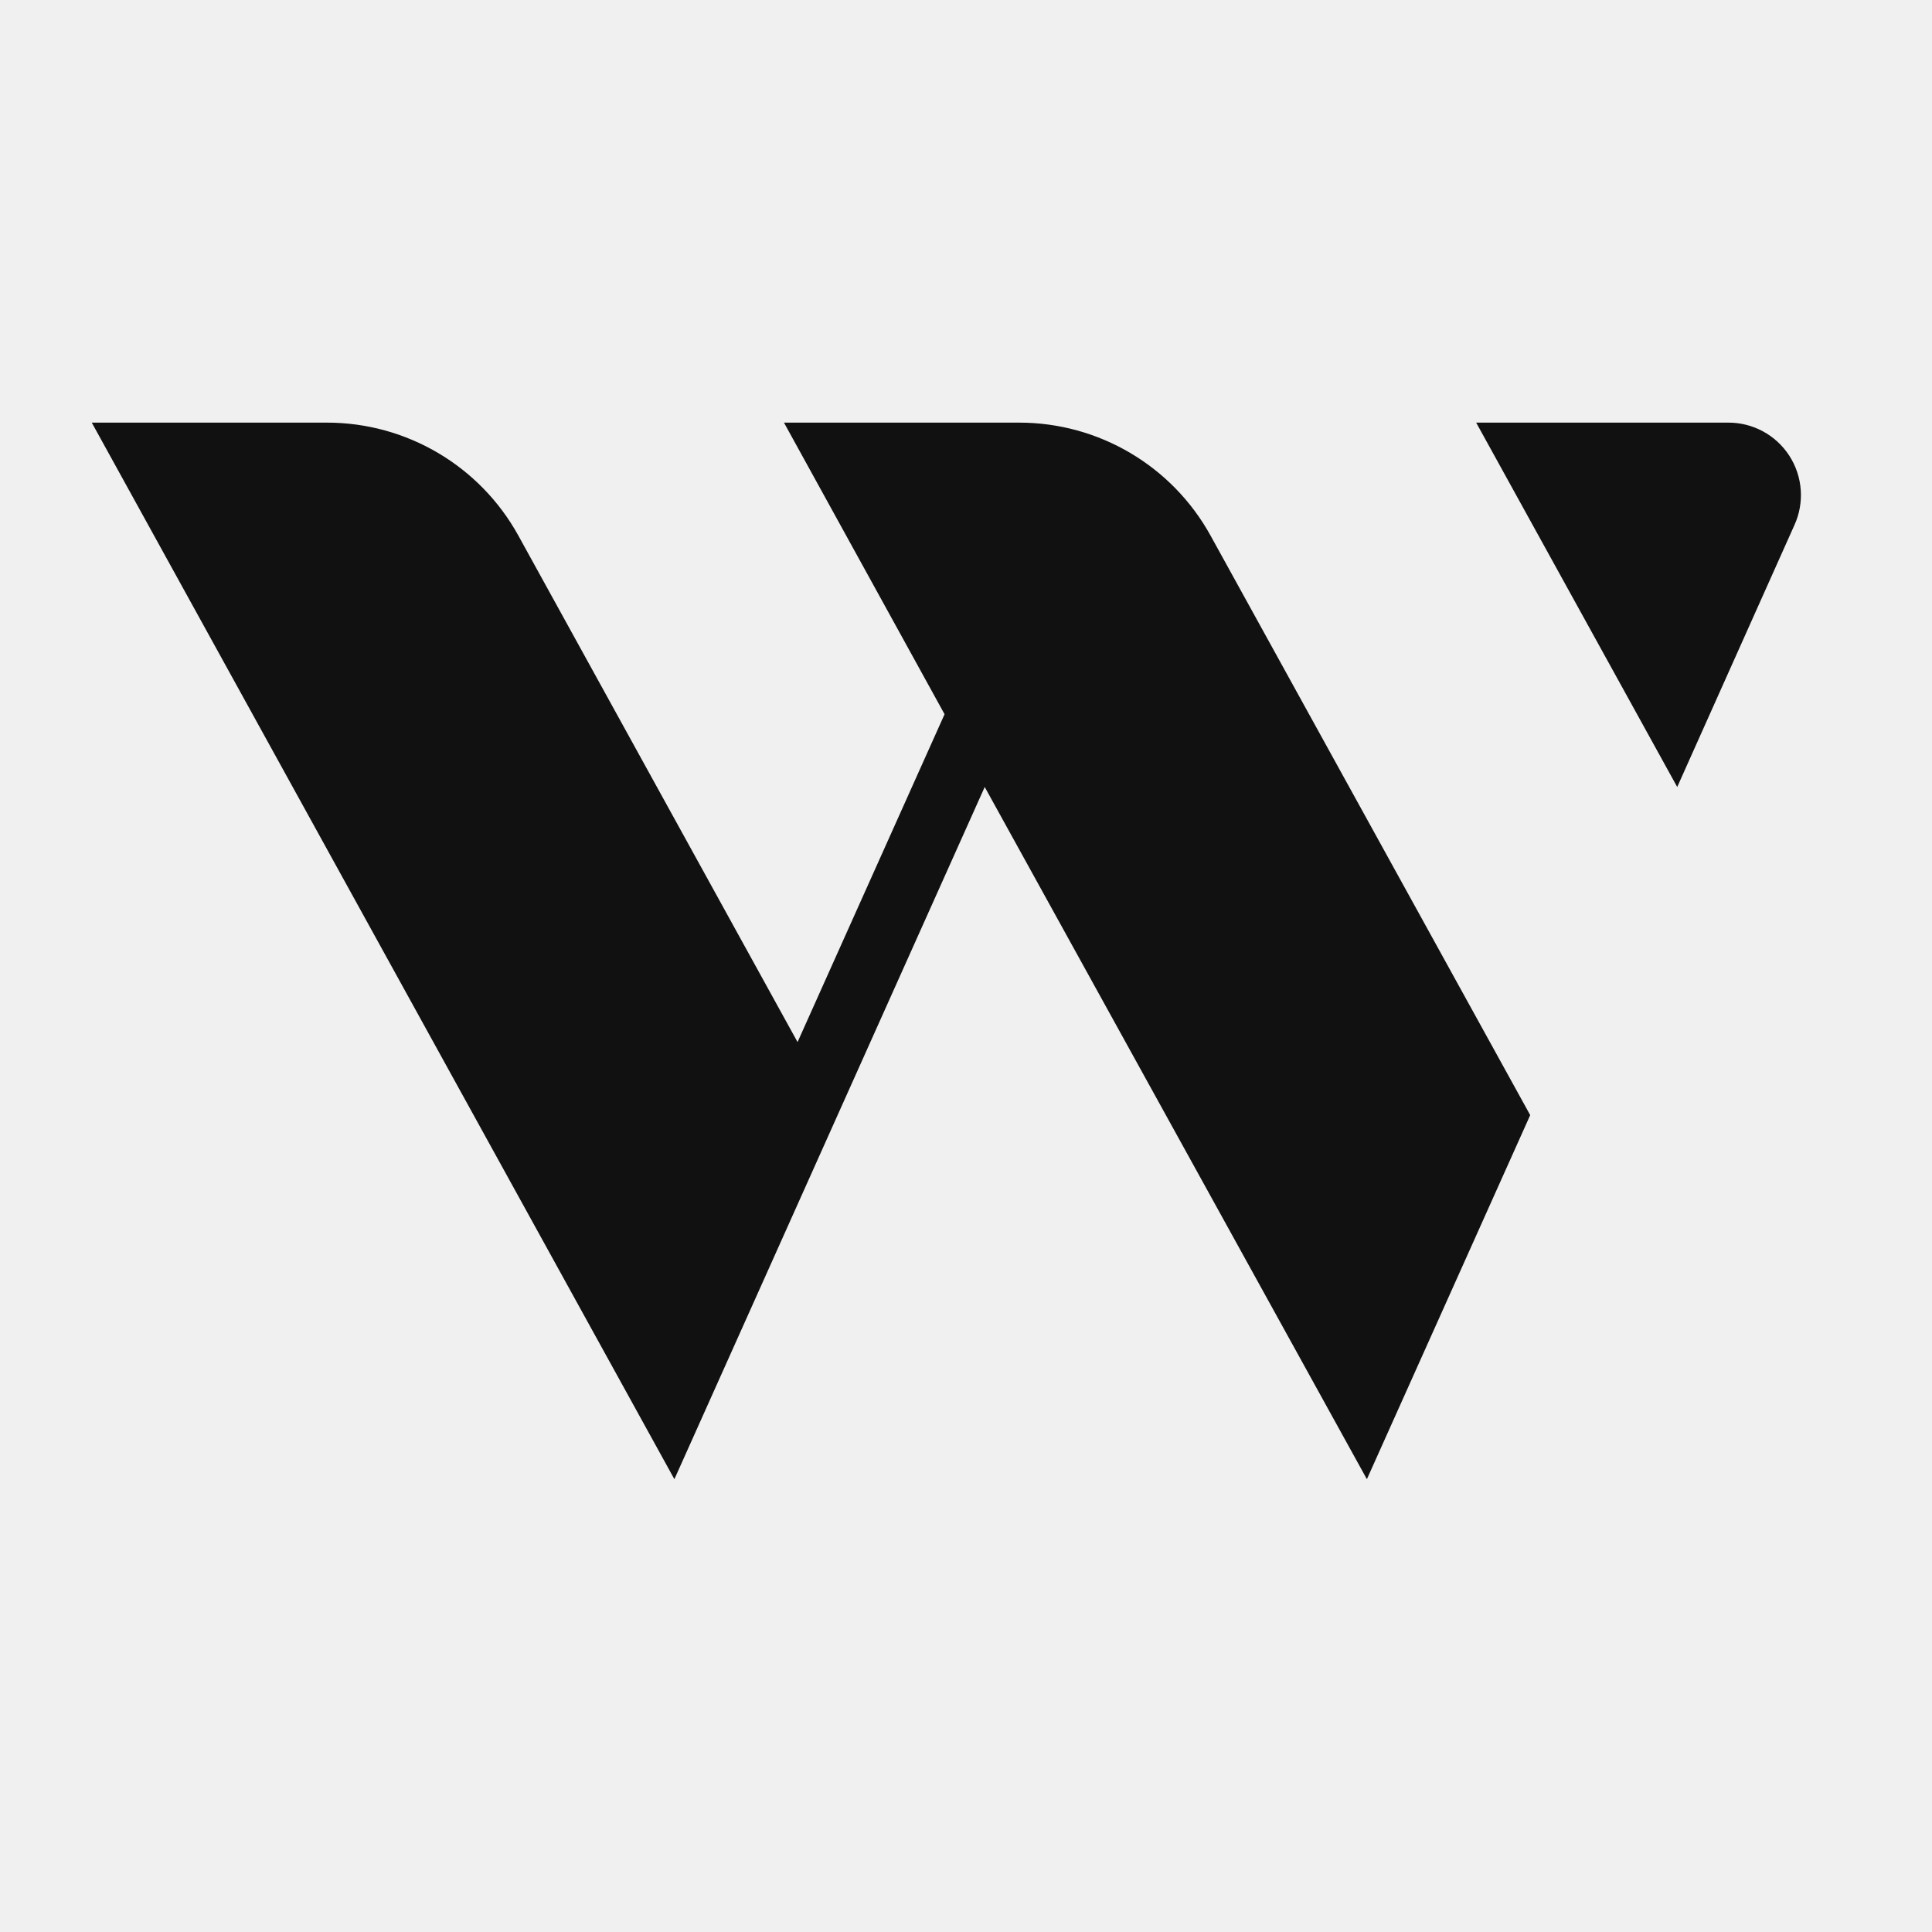
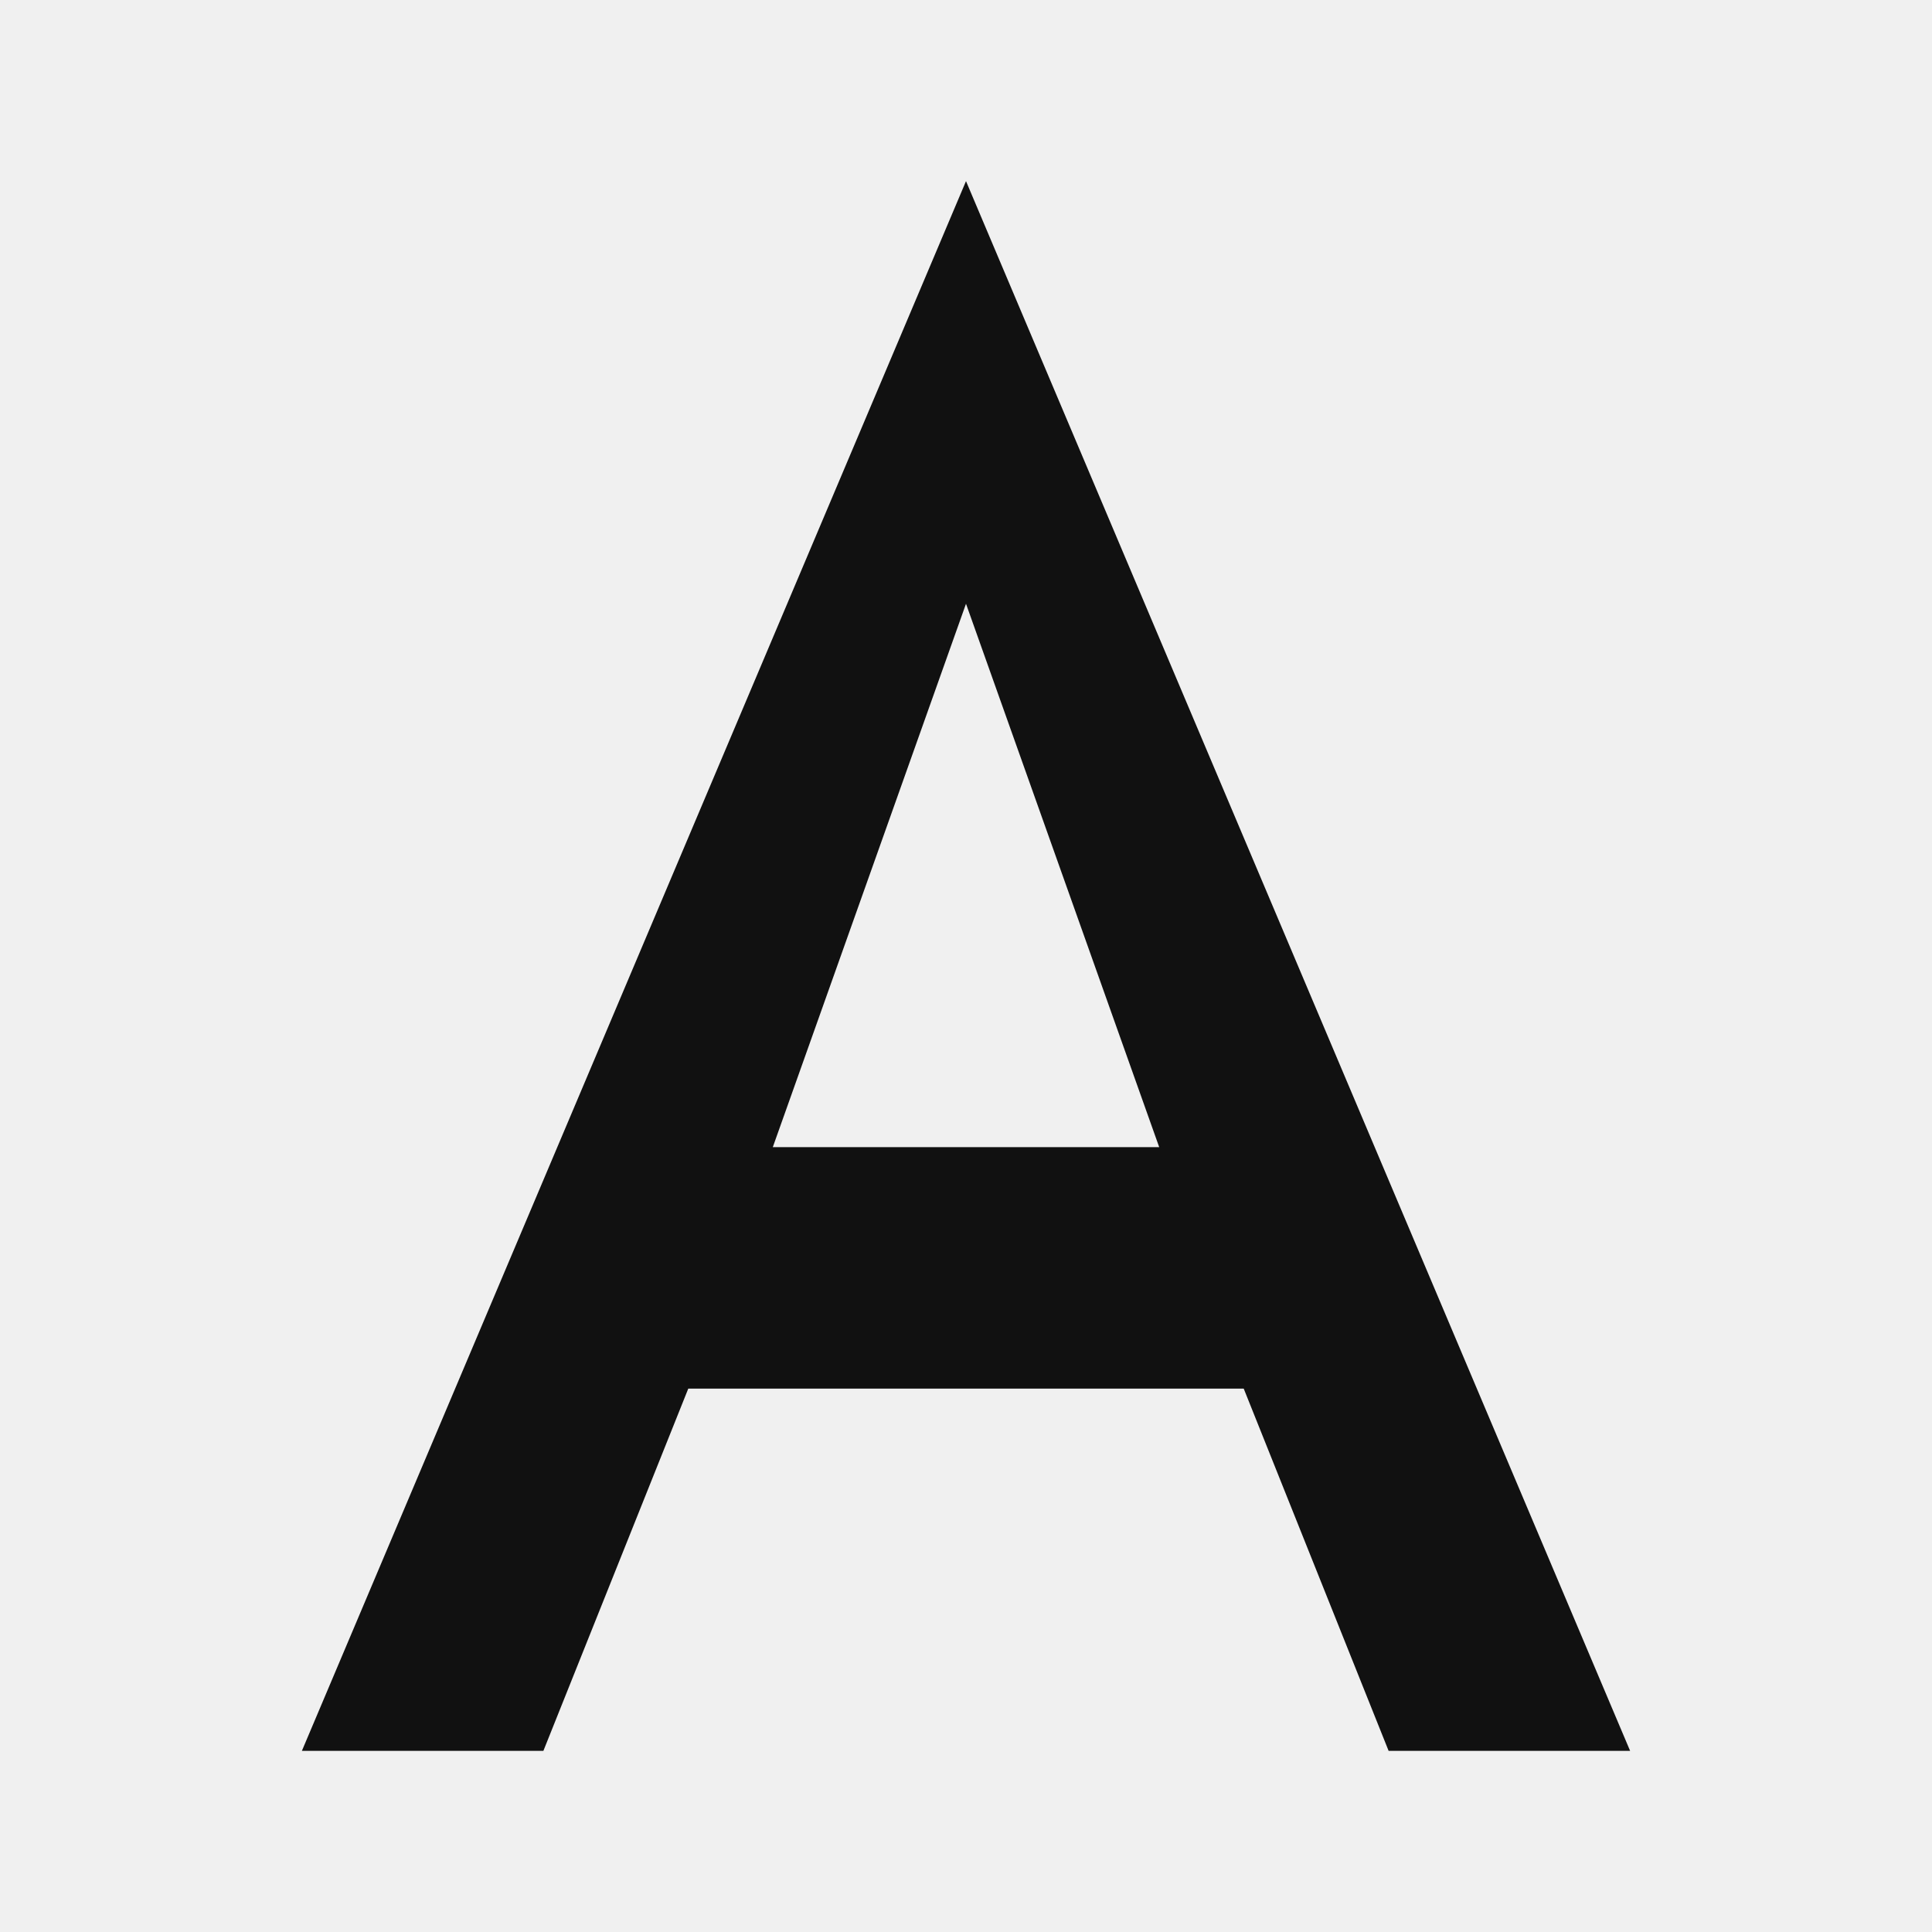
<svg xmlns="http://www.w3.org/2000/svg" width="64" height="64" viewBox="0 0 64 64">
  <style>
-     #favicon {
-       fill: #111;
-       @media (prefers-color-scheme: dark) {
-         fill: #fff;
-       }
+     .fg { fill: #111; }
+     @media (prefers-color-scheme: dark) {
+       .fg { fill: #fff; }
    }
  </style>
-   <path id="favicon" d="M3.03 14h7.8a7.24 7.24 0 0 1 6.34 3.74l9.25 16.78 4.87-10.86L25.97 14h7.79a7.24 7.24 0 0 1 6.34 3.74l10.59 19.2L45.28 49 32.62 26.07 22.34 49 3.04 14Zm56.41 3.4a2.4 2.4 0 0 0-2.2-3.4H48.9l6.66 12.07 3.88-8.67Z" />
+   <path class="fg" d="     M32 6     L10 58 h8 l4.8-12 h18.4 l4.8 12 h8 Z     M32 20 l6.4 18 H25.6 Z   " fill-rule="evenodd" />
</svg>
